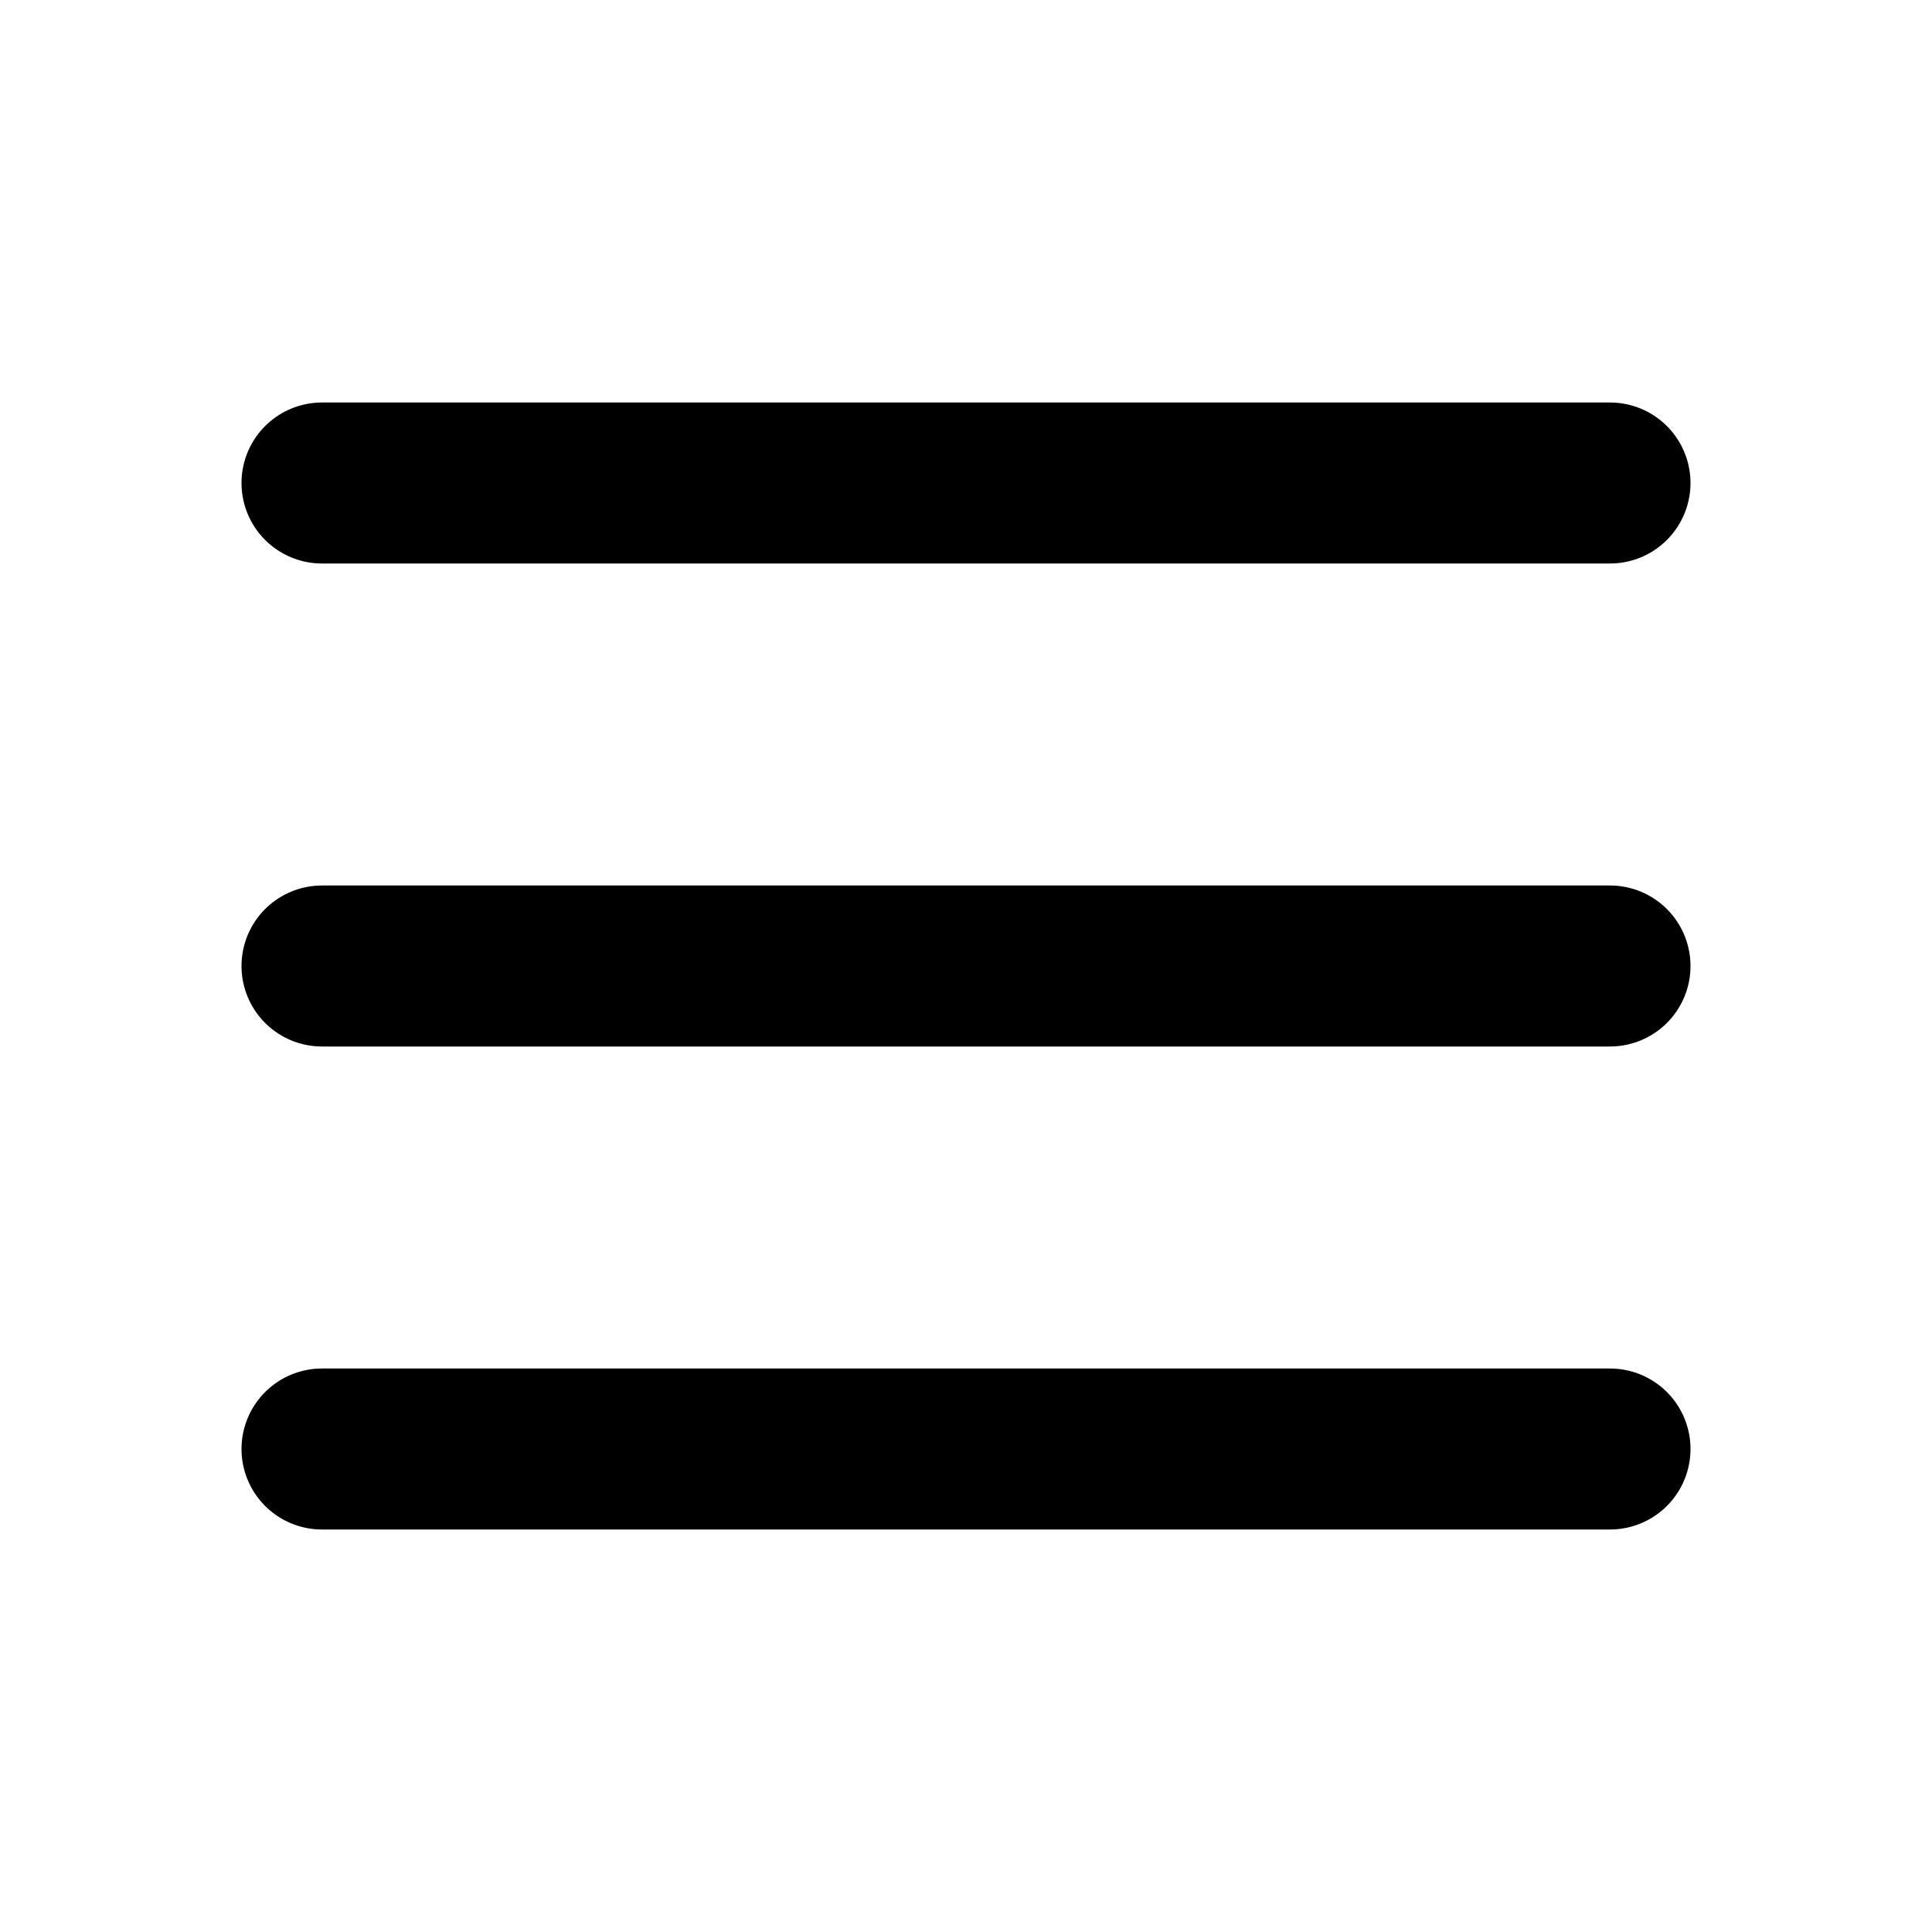
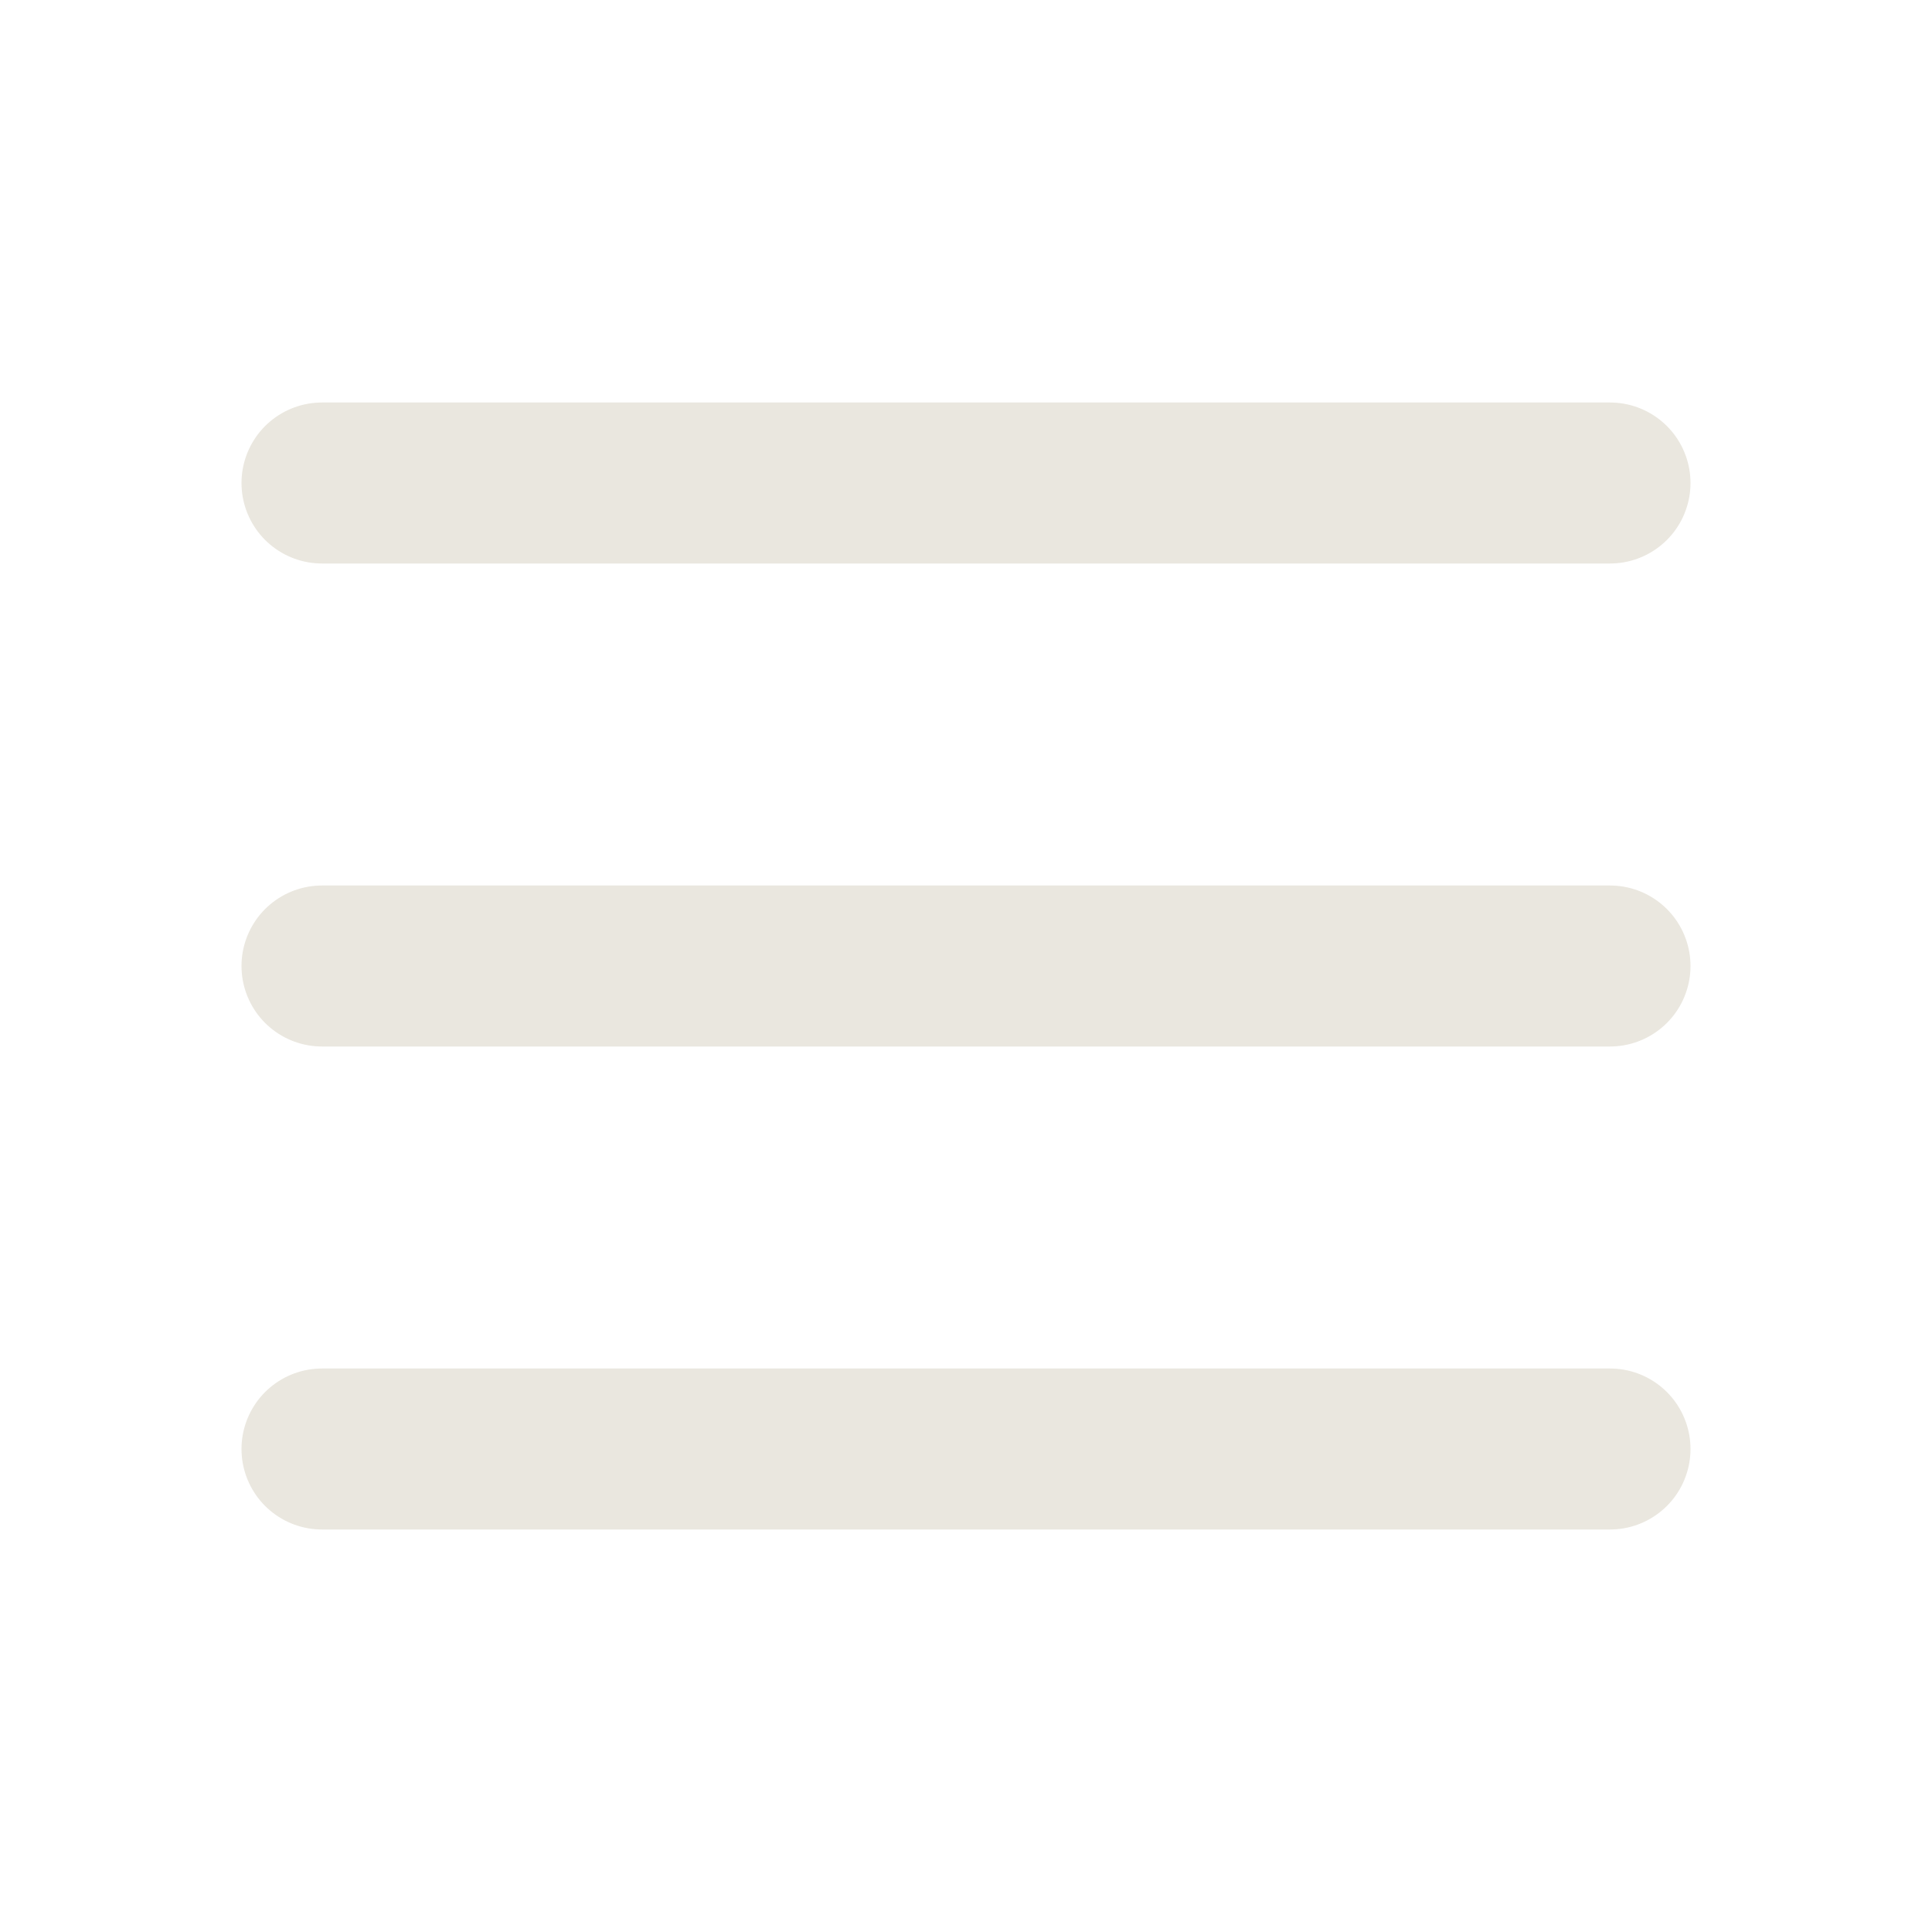
<svg xmlns="http://www.w3.org/2000/svg" width="800px" height="800px" viewBox="0 0 24 24" fill="none">
-   <path d="M4 6H20M4 12H20M4 18H20" stroke="#000000" stroke-width="2" stroke-linecap="round" stroke-linejoin="round" />
+   <path d="M4 6H20M4 12H20M4 18H20" stroke="#dcd7c999" stroke-width="2" stroke-linecap="round" stroke-linejoin="round" />
</svg>
